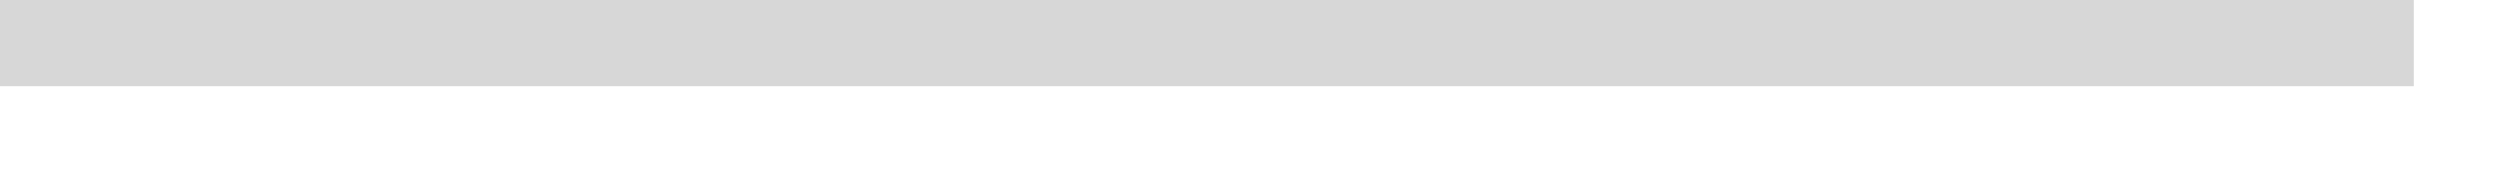
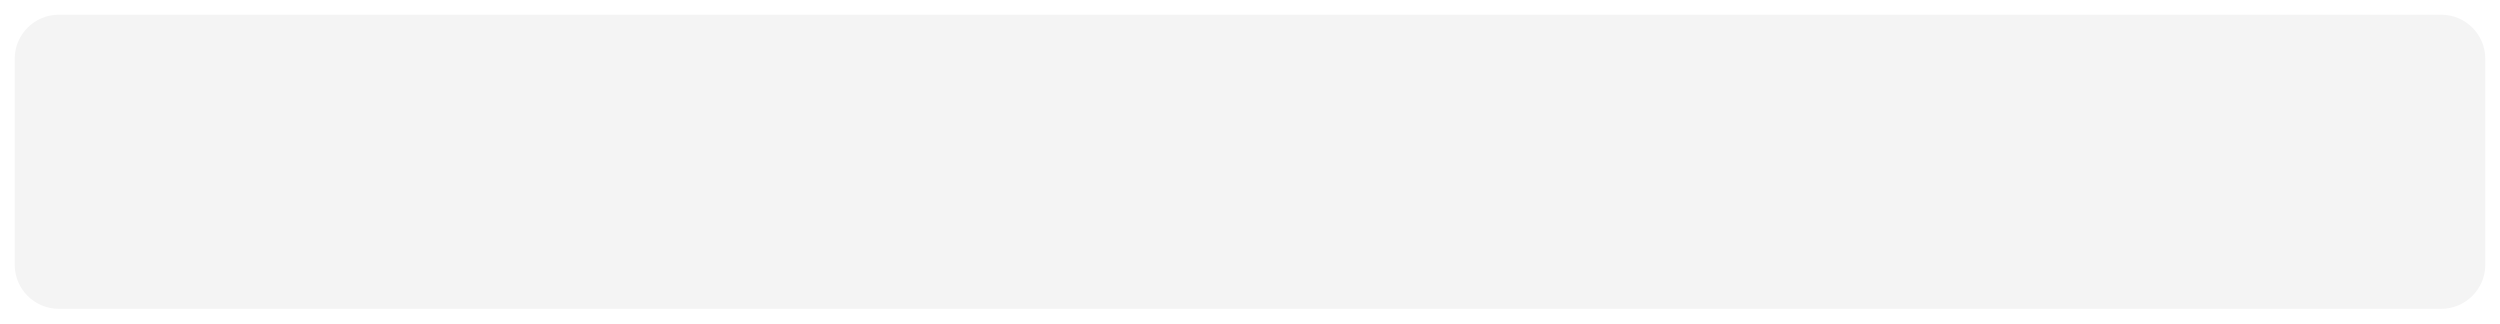
- <svg xmlns="http://www.w3.org/2000/svg" version="1.1" width="29px" height="2px">
-   <g transform="matrix(1 0 0 1 -287 -272 )">
-     <path d="M 287 272.5  L 315 272.5  " stroke-width="1" stroke="#d7d7d7" fill="none" />
+ <svg xmlns="http://www.w3.org/2000/svg" version="1.1" width="170px" height="22px">
+   <g transform="matrix(1 0 0 1 -256 -901 )">
+     <path d="M 257 905  A 3 3 0 0 1 260 902 L 422 902  A 3 3 0 0 1 425 905 L 425 919  A 3 3 0 0 1 422 922 L 260 922  A 3 3 0 0 1 257 919 L 257 905  Z " fill-rule="nonzero" fill="#f4f4f4" stroke="none" />
  </g>
</svg>
